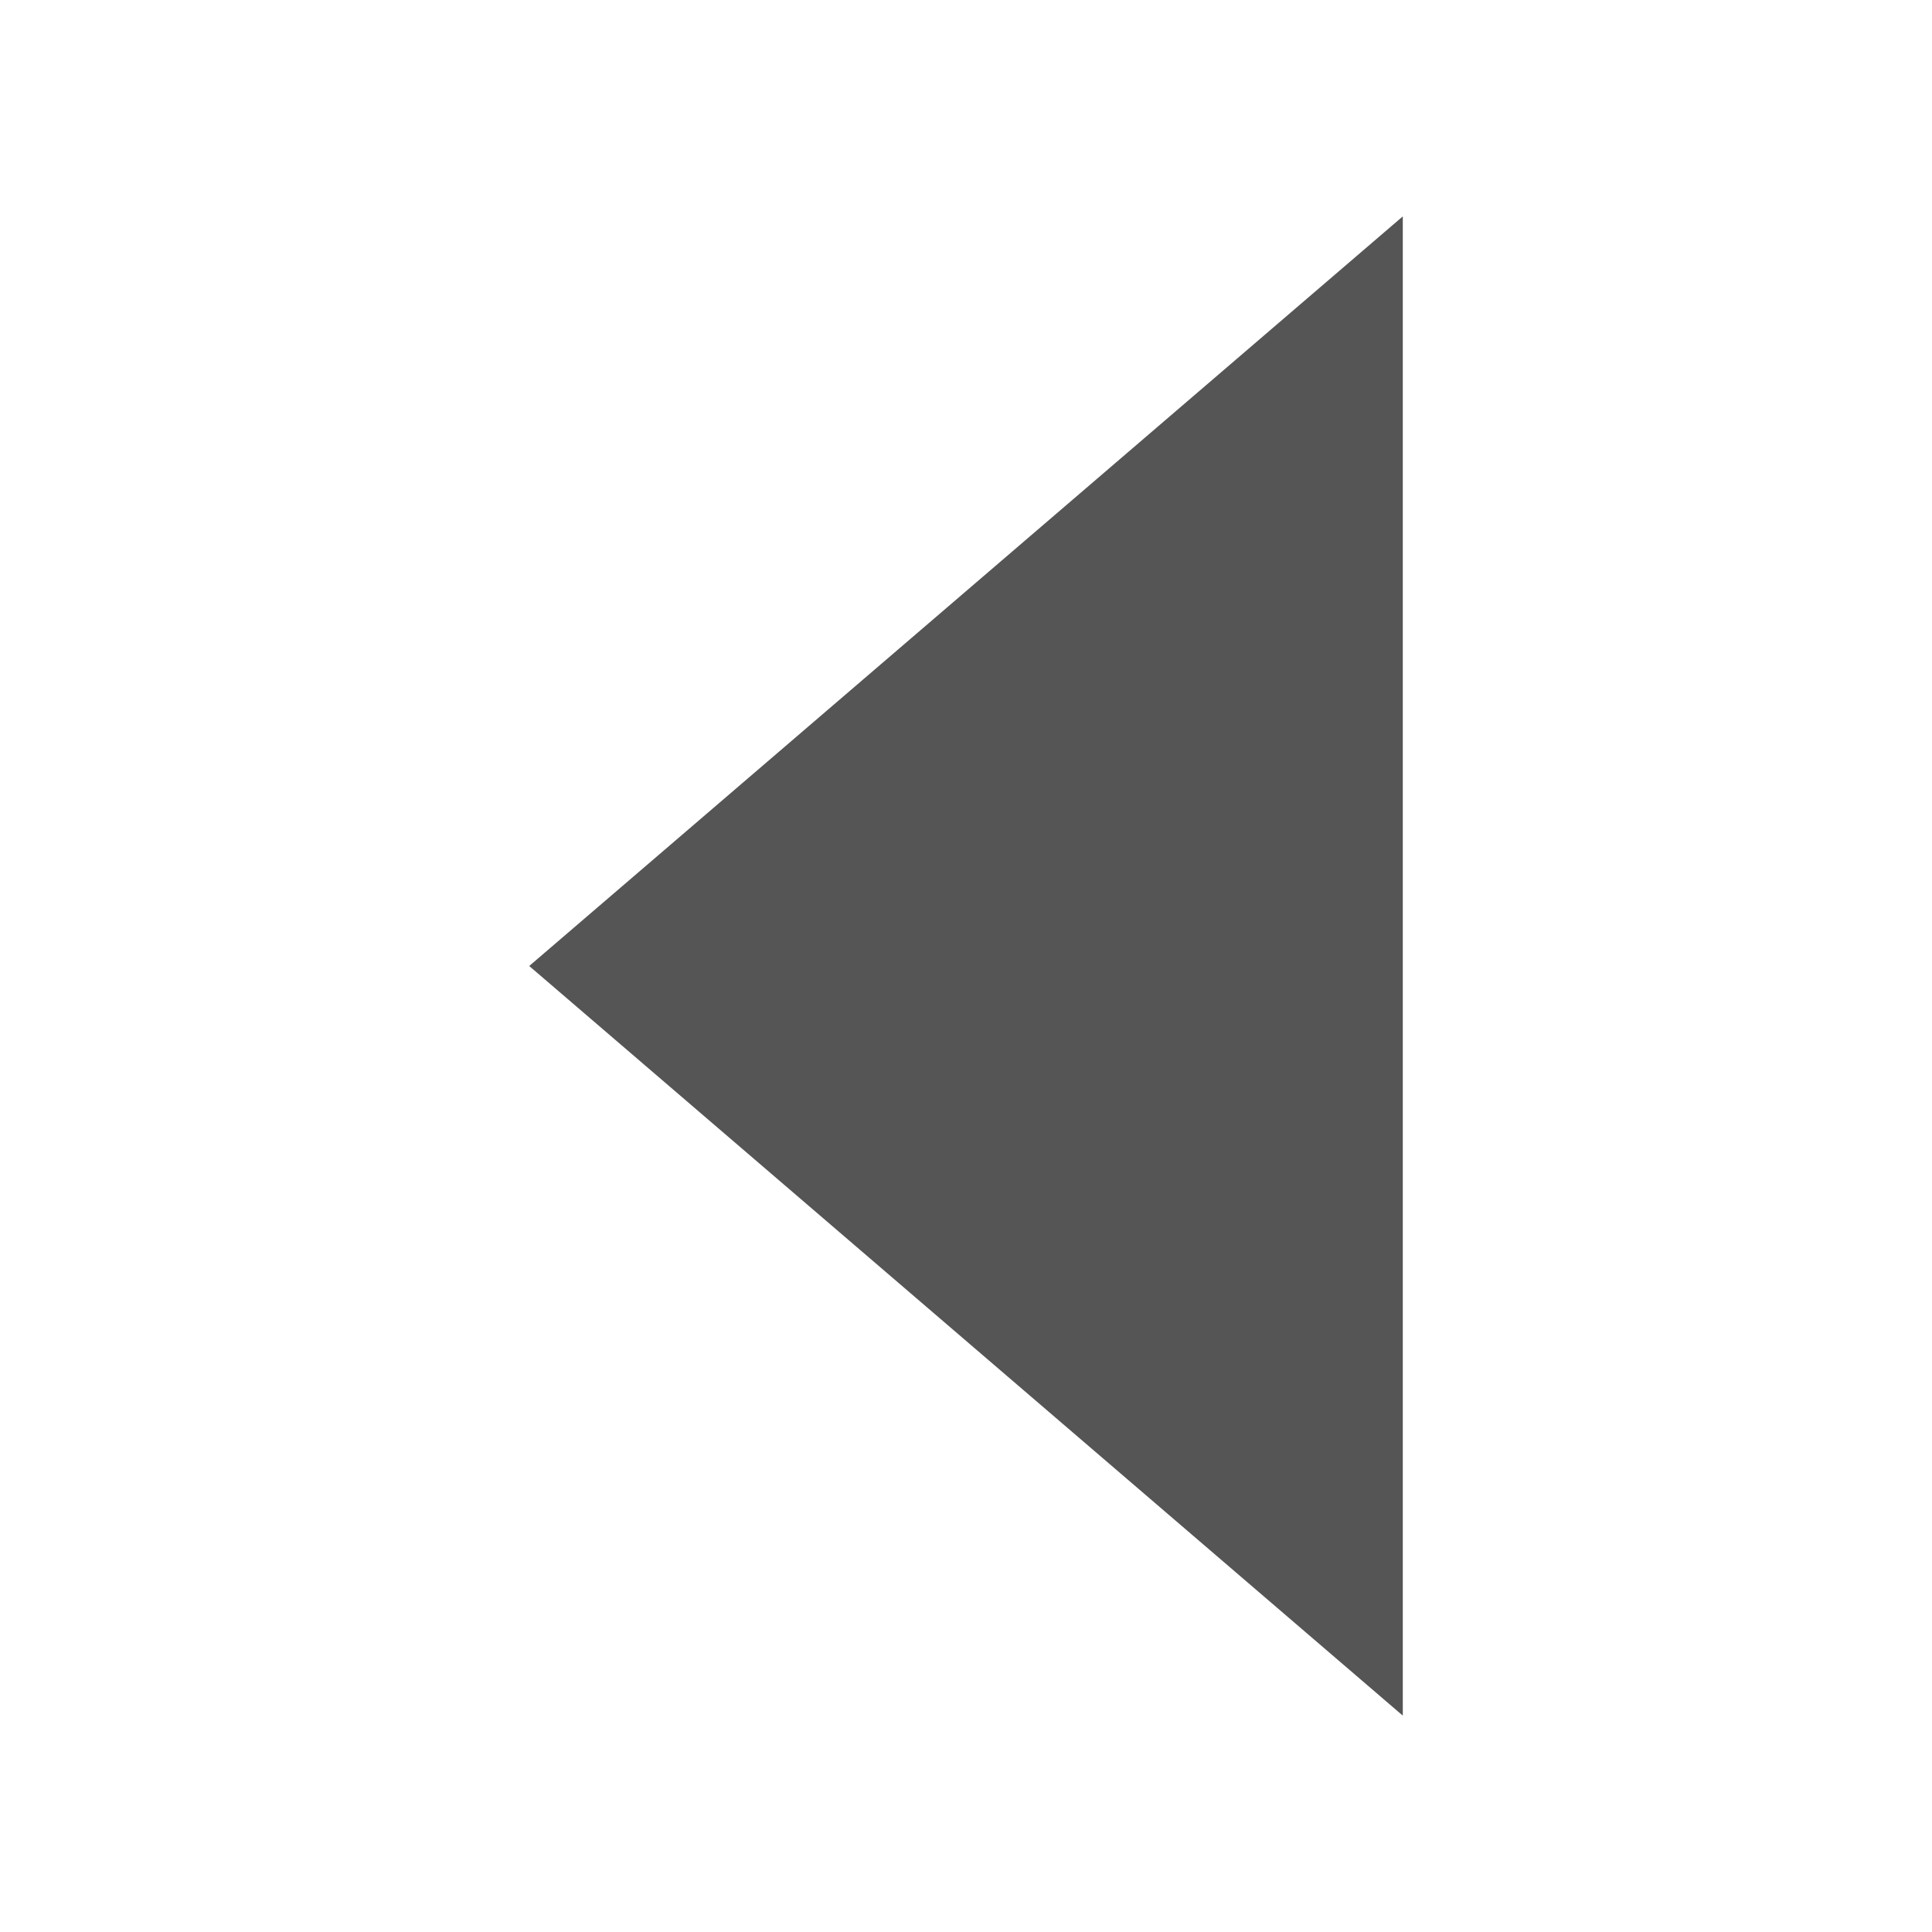
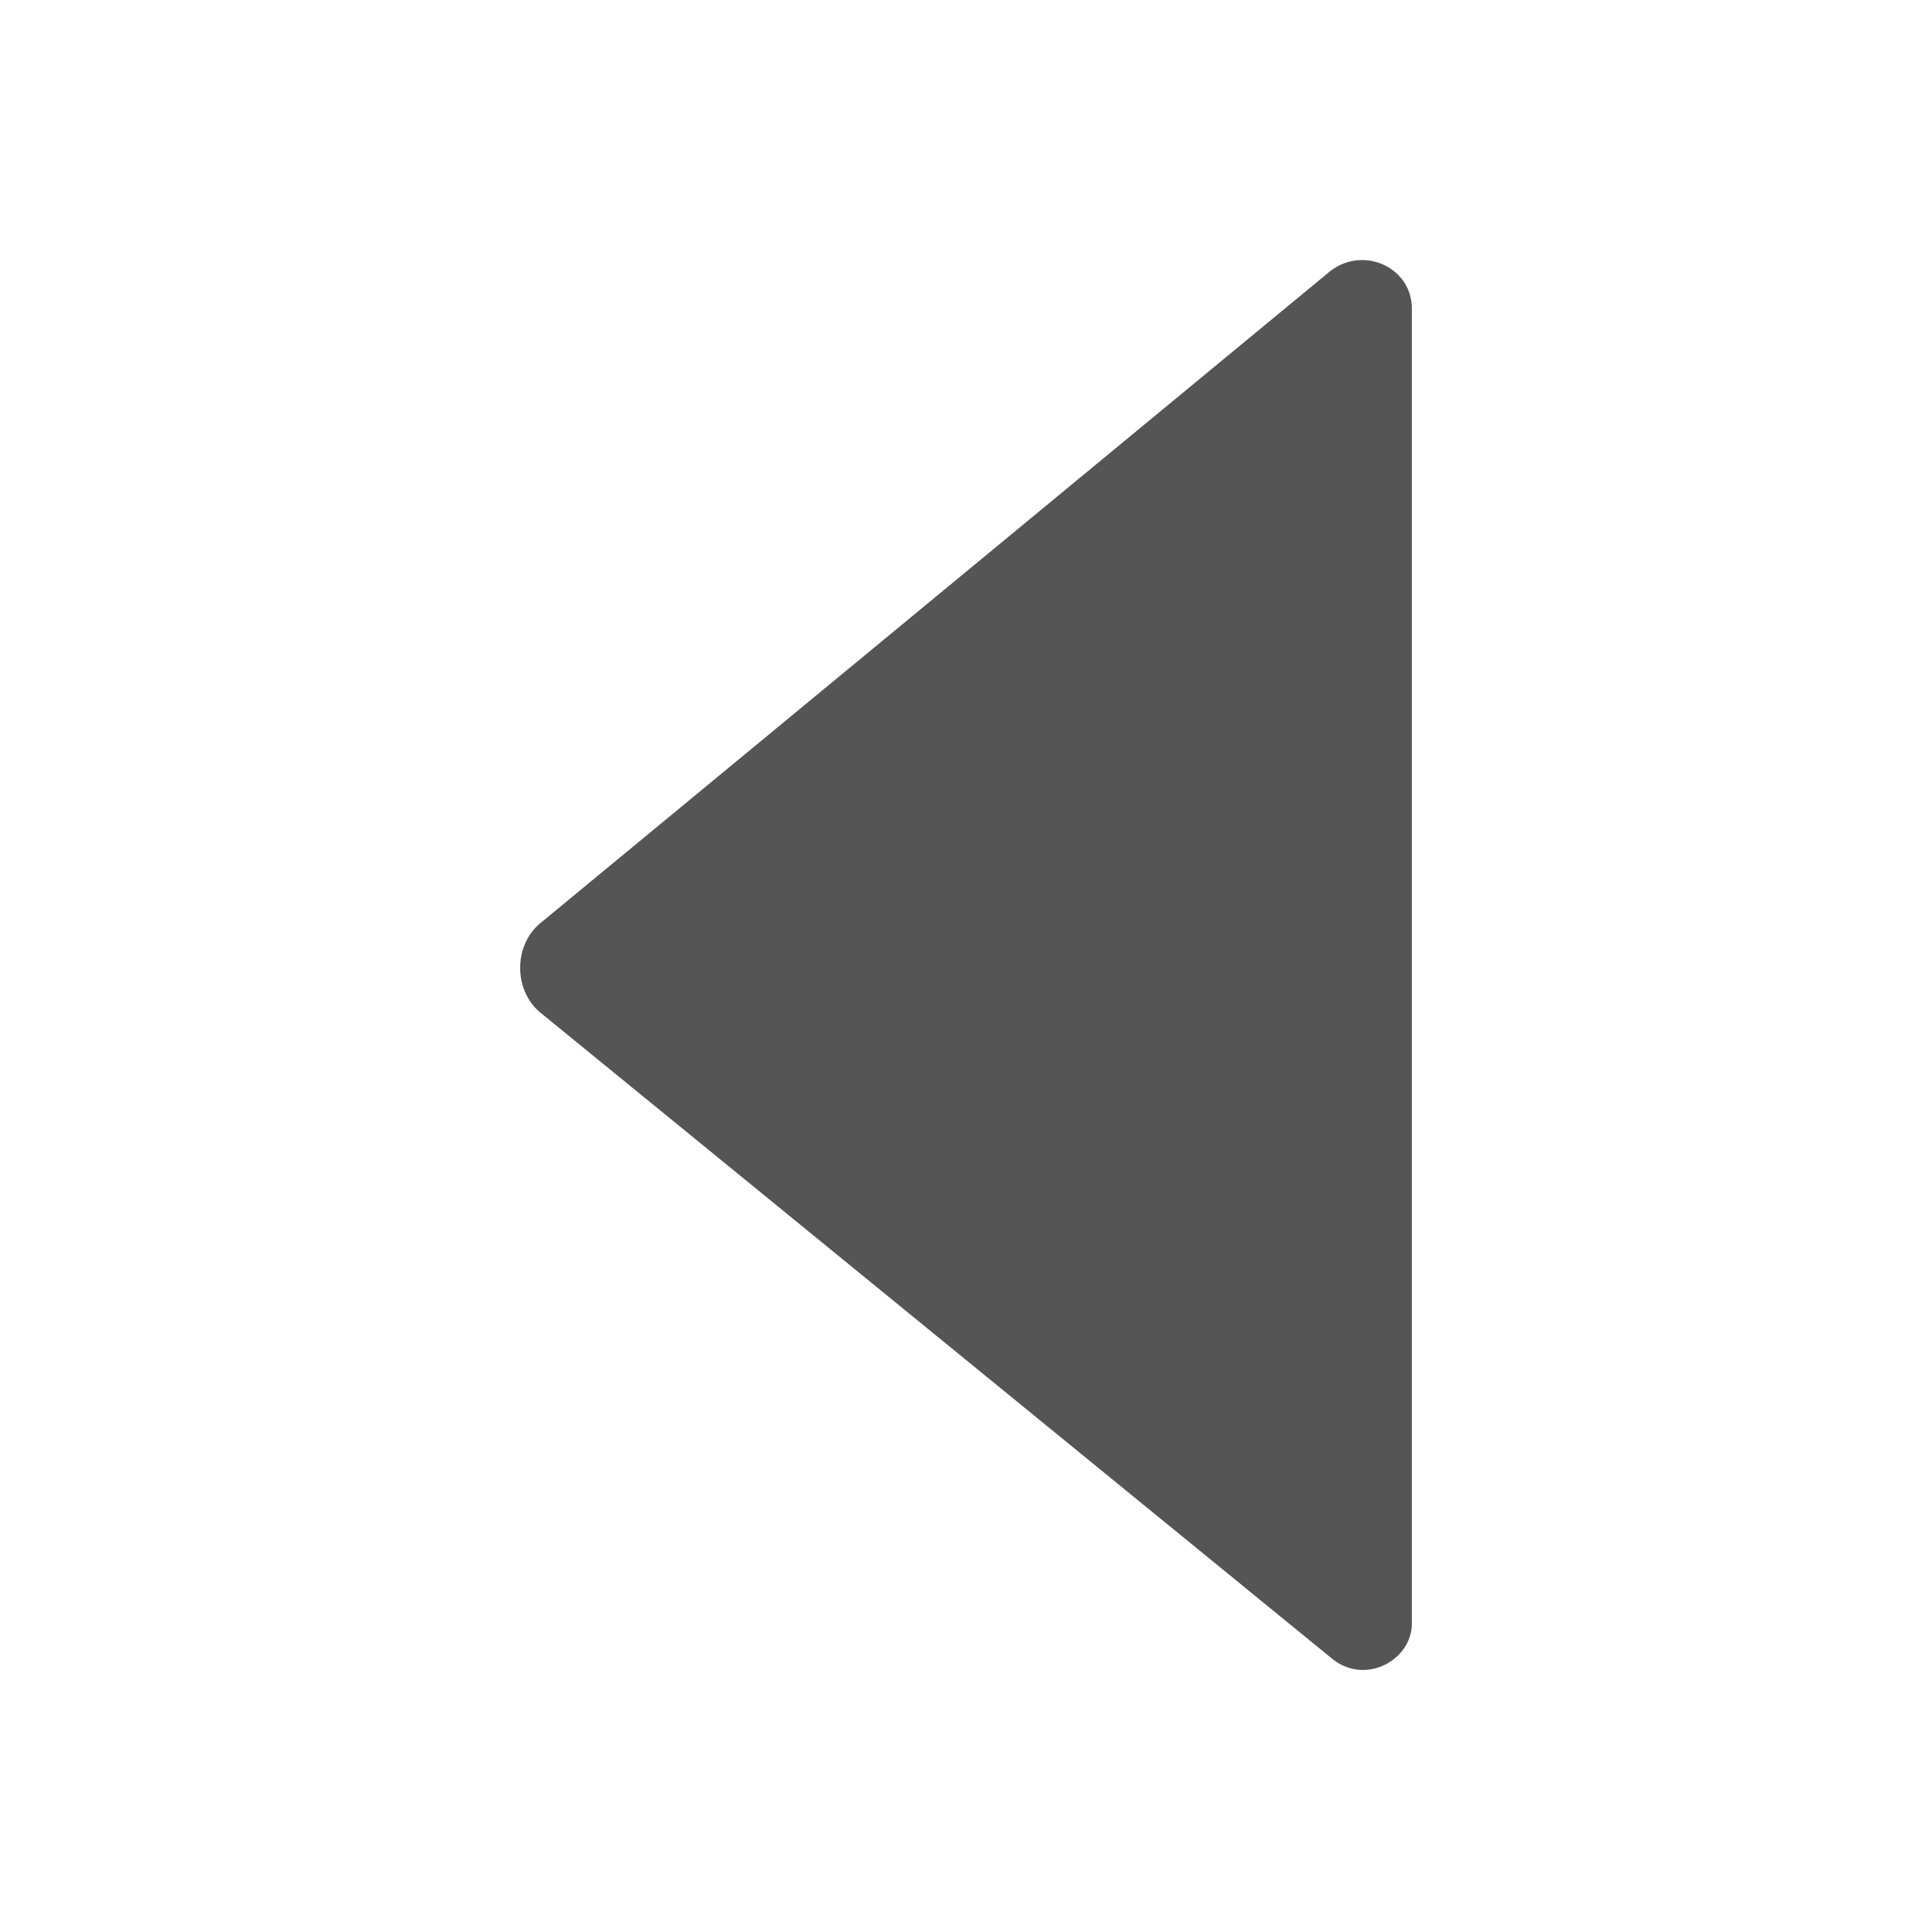
- <svg xmlns="http://www.w3.org/2000/svg" width="1024" height="1024" class="icon">
+ <svg xmlns="http://www.w3.org/2000/svg" t="1553257334889" class="icon" style="" viewBox="0 0 1024 1024" version="1.1" p-id="2822" width="16" height="16">
  <defs>
    <style type="text/css" />
  </defs>
-   <g>
-     <rect x="-1" y="-1" width="1026" height="1026" id="canvas_background" fill="none" />
-   </g>
-   <g>
-     <path transform="rotate(90 512,512) " d="m512,743.508l-397.313,-463.016l794.625,0l-397.313,463.016l-0,0z" fill="#555555" id="svg_1" stroke="null" />
-   </g>
+   <path d="M748.308 163.446v697.108c0 19.692-25.6 33.477-43.323 17.723L287.508 537.6c-15.754-11.815-15.754-37.415 0-49.231L704.985 143.754c17.723-13.785 43.323-1.969 43.323 19.692z" fill="#555555" p-id="2823" />
</svg>
